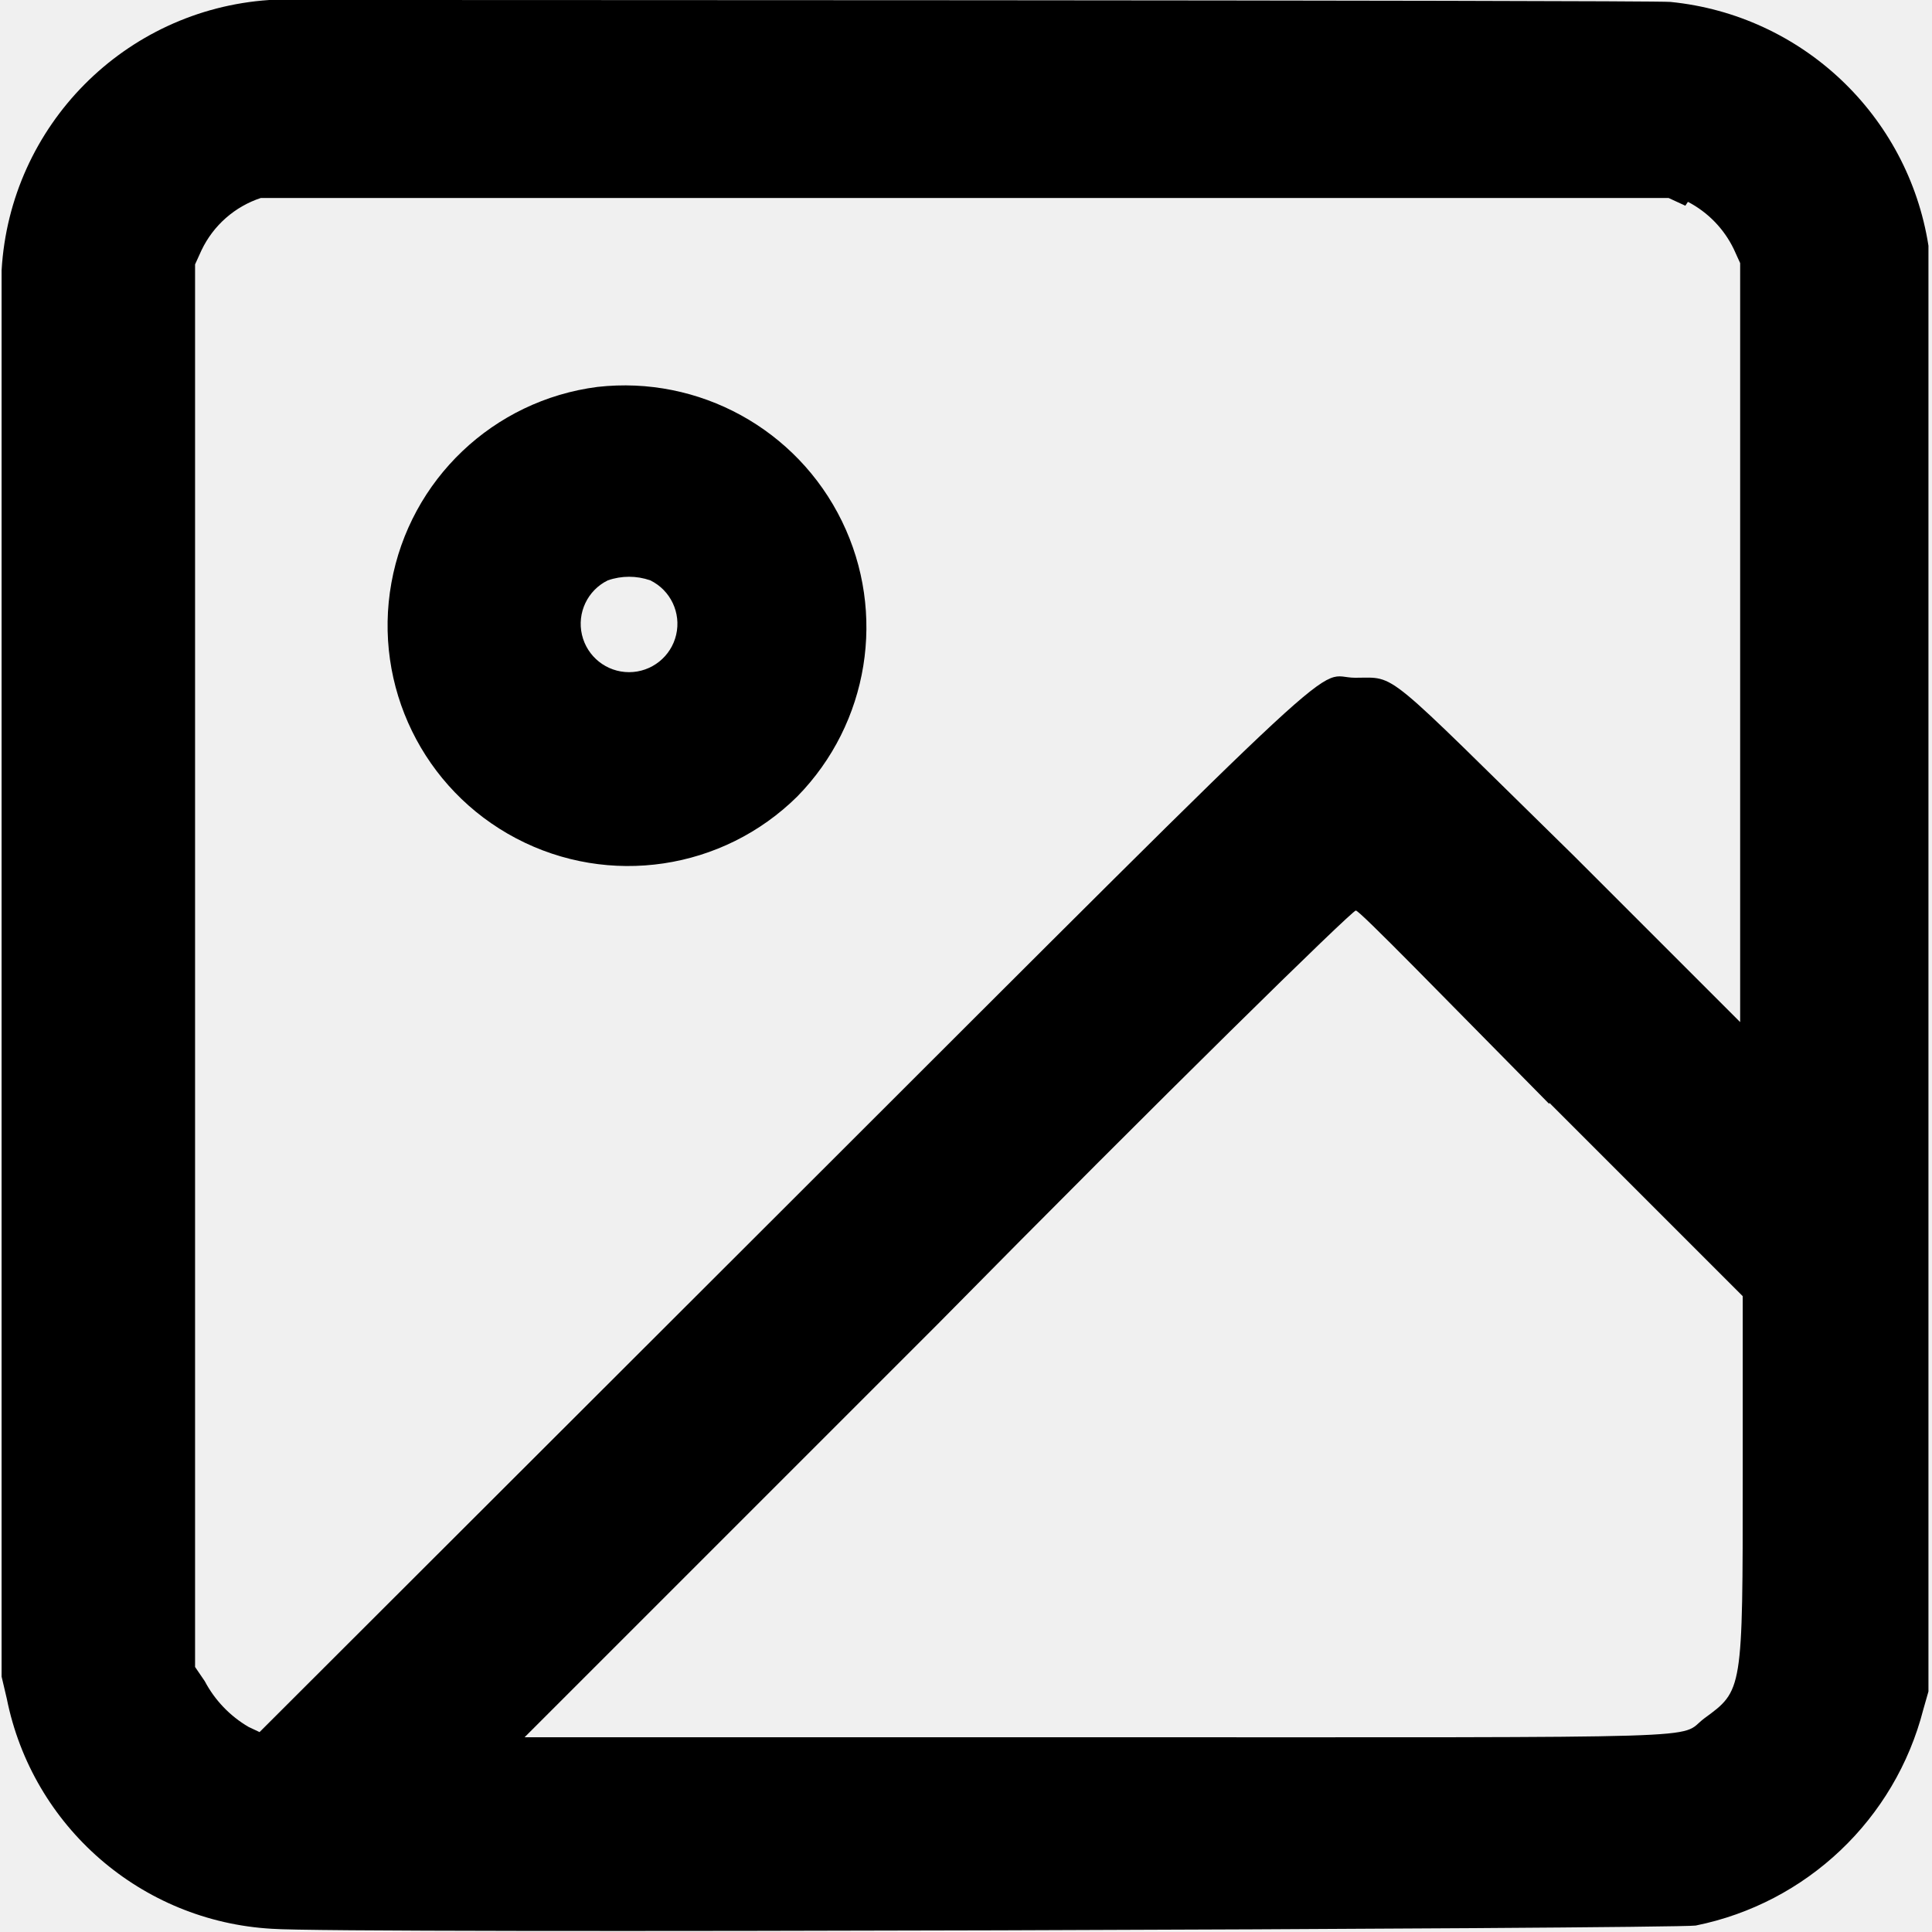
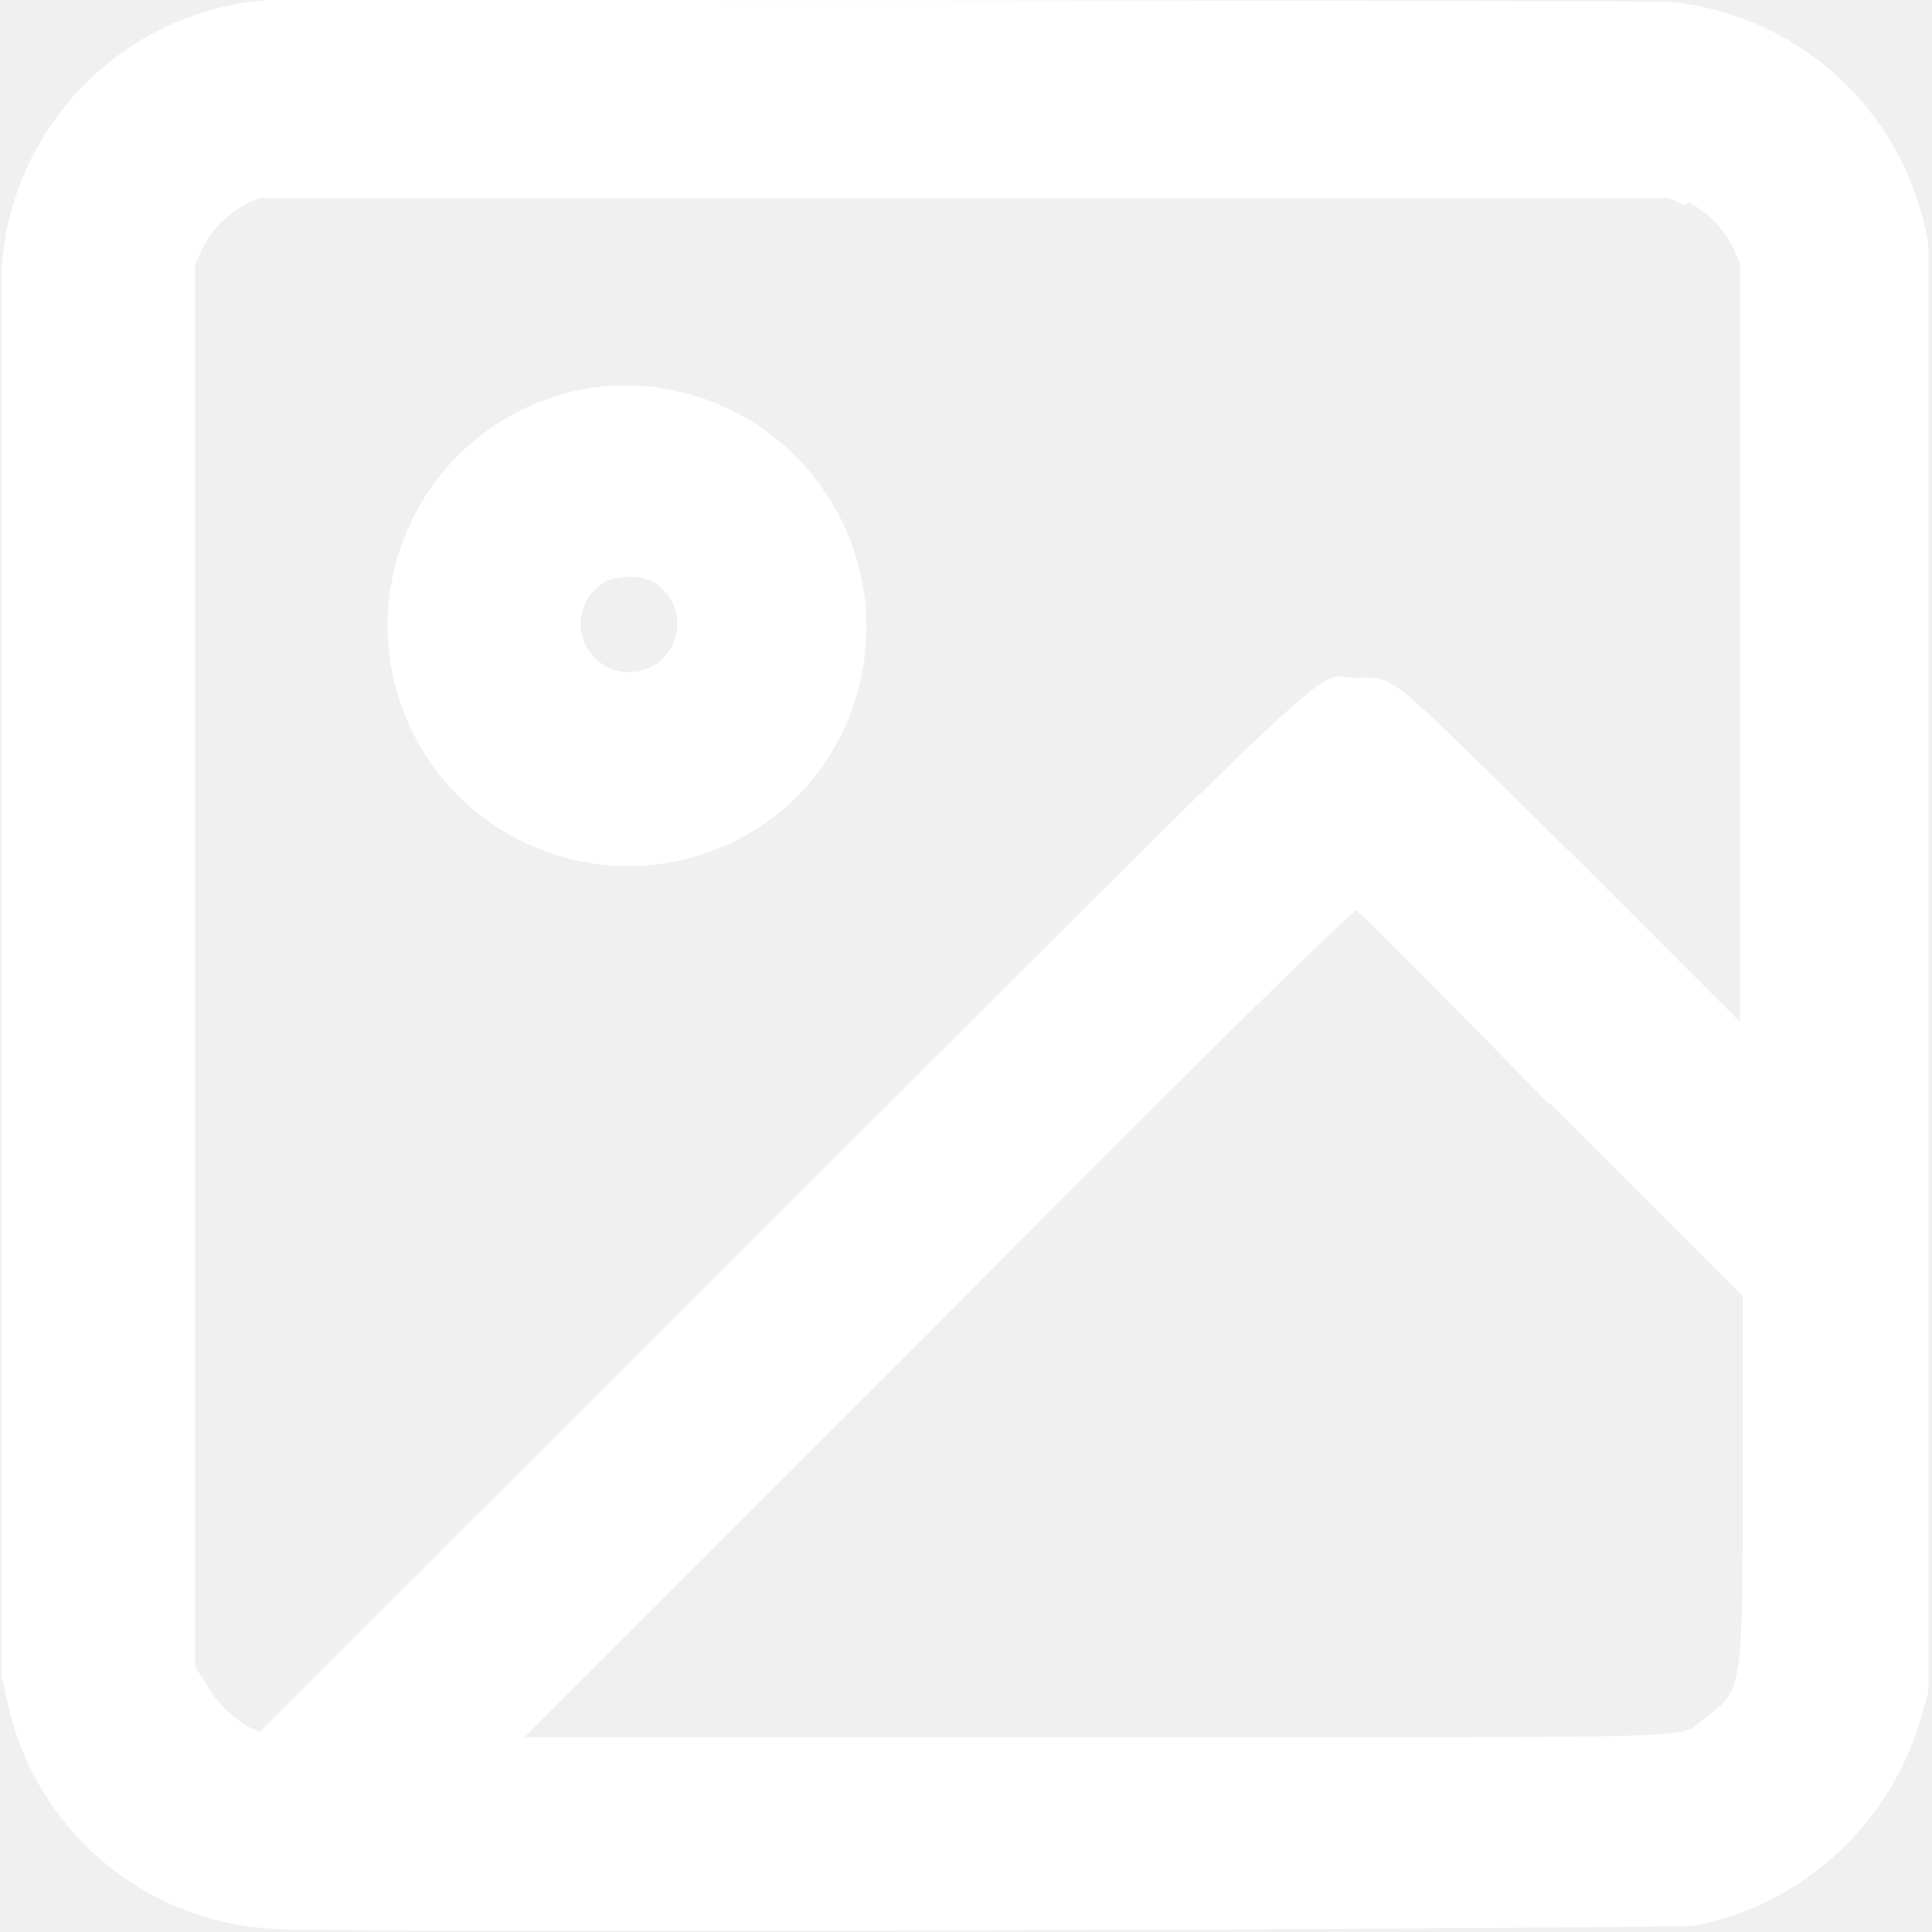
- <svg xmlns="http://www.w3.org/2000/svg" width="40" height="40" fill="#000000" viewBox="0 0 29.91 29.96">
+ <svg xmlns="http://www.w3.org/2000/svg" width="40" height="40" fill="#FFFFFF" viewBox="0 0 29.91 29.96">
  <g>
    <path d="M4.15,0A4.46,4.46,0,0,0,0,4.19c0,.32,0,4.12,0,11.15L0,26l.08.34a4.45,4.45,0,0,0,4.11,3.57c1,.08,21.74,0,22.08-.05a4.58,4.58,0,0,0,3.53-3.35l.08-.28V15.17c0-8.28,0-11.14,0-11.36a4.5,4.5,0,0,0-4-3.78C25.58,0,4.51,0,4.15,0m22,3.13a1.62,1.62,0,0,1,.71.73l.1.22V15.85l-2.58-2.58c-3-2.94-2.73-2.76-3.39-2.76s.24-.86-8.9,8.27L4,26.86l-.17-.08a1.79,1.79,0,0,1-.68-.71L3,25.85V4.1l.1-.22a1.56,1.56,0,0,1,.92-.81c.13,0,2.11,0,11,0H25.85l.26.12M9.24,6a3.73,3.73,0,1,0,3.1,6.35A3.75,3.75,0,0,0,9.24,6m.82,3a.75.75,0,1,1-.66,0,1,1,0,0,1,.66,0M24,17.1l3,3V22.9c0,3.34,0,3.31-.6,3.75-.42.32.45.29-9.45.29H8.11l6.41-6.41C18,17,20.94,14.12,21,14.12s1.36,1.34,3,3" />
  </g>
</svg>
